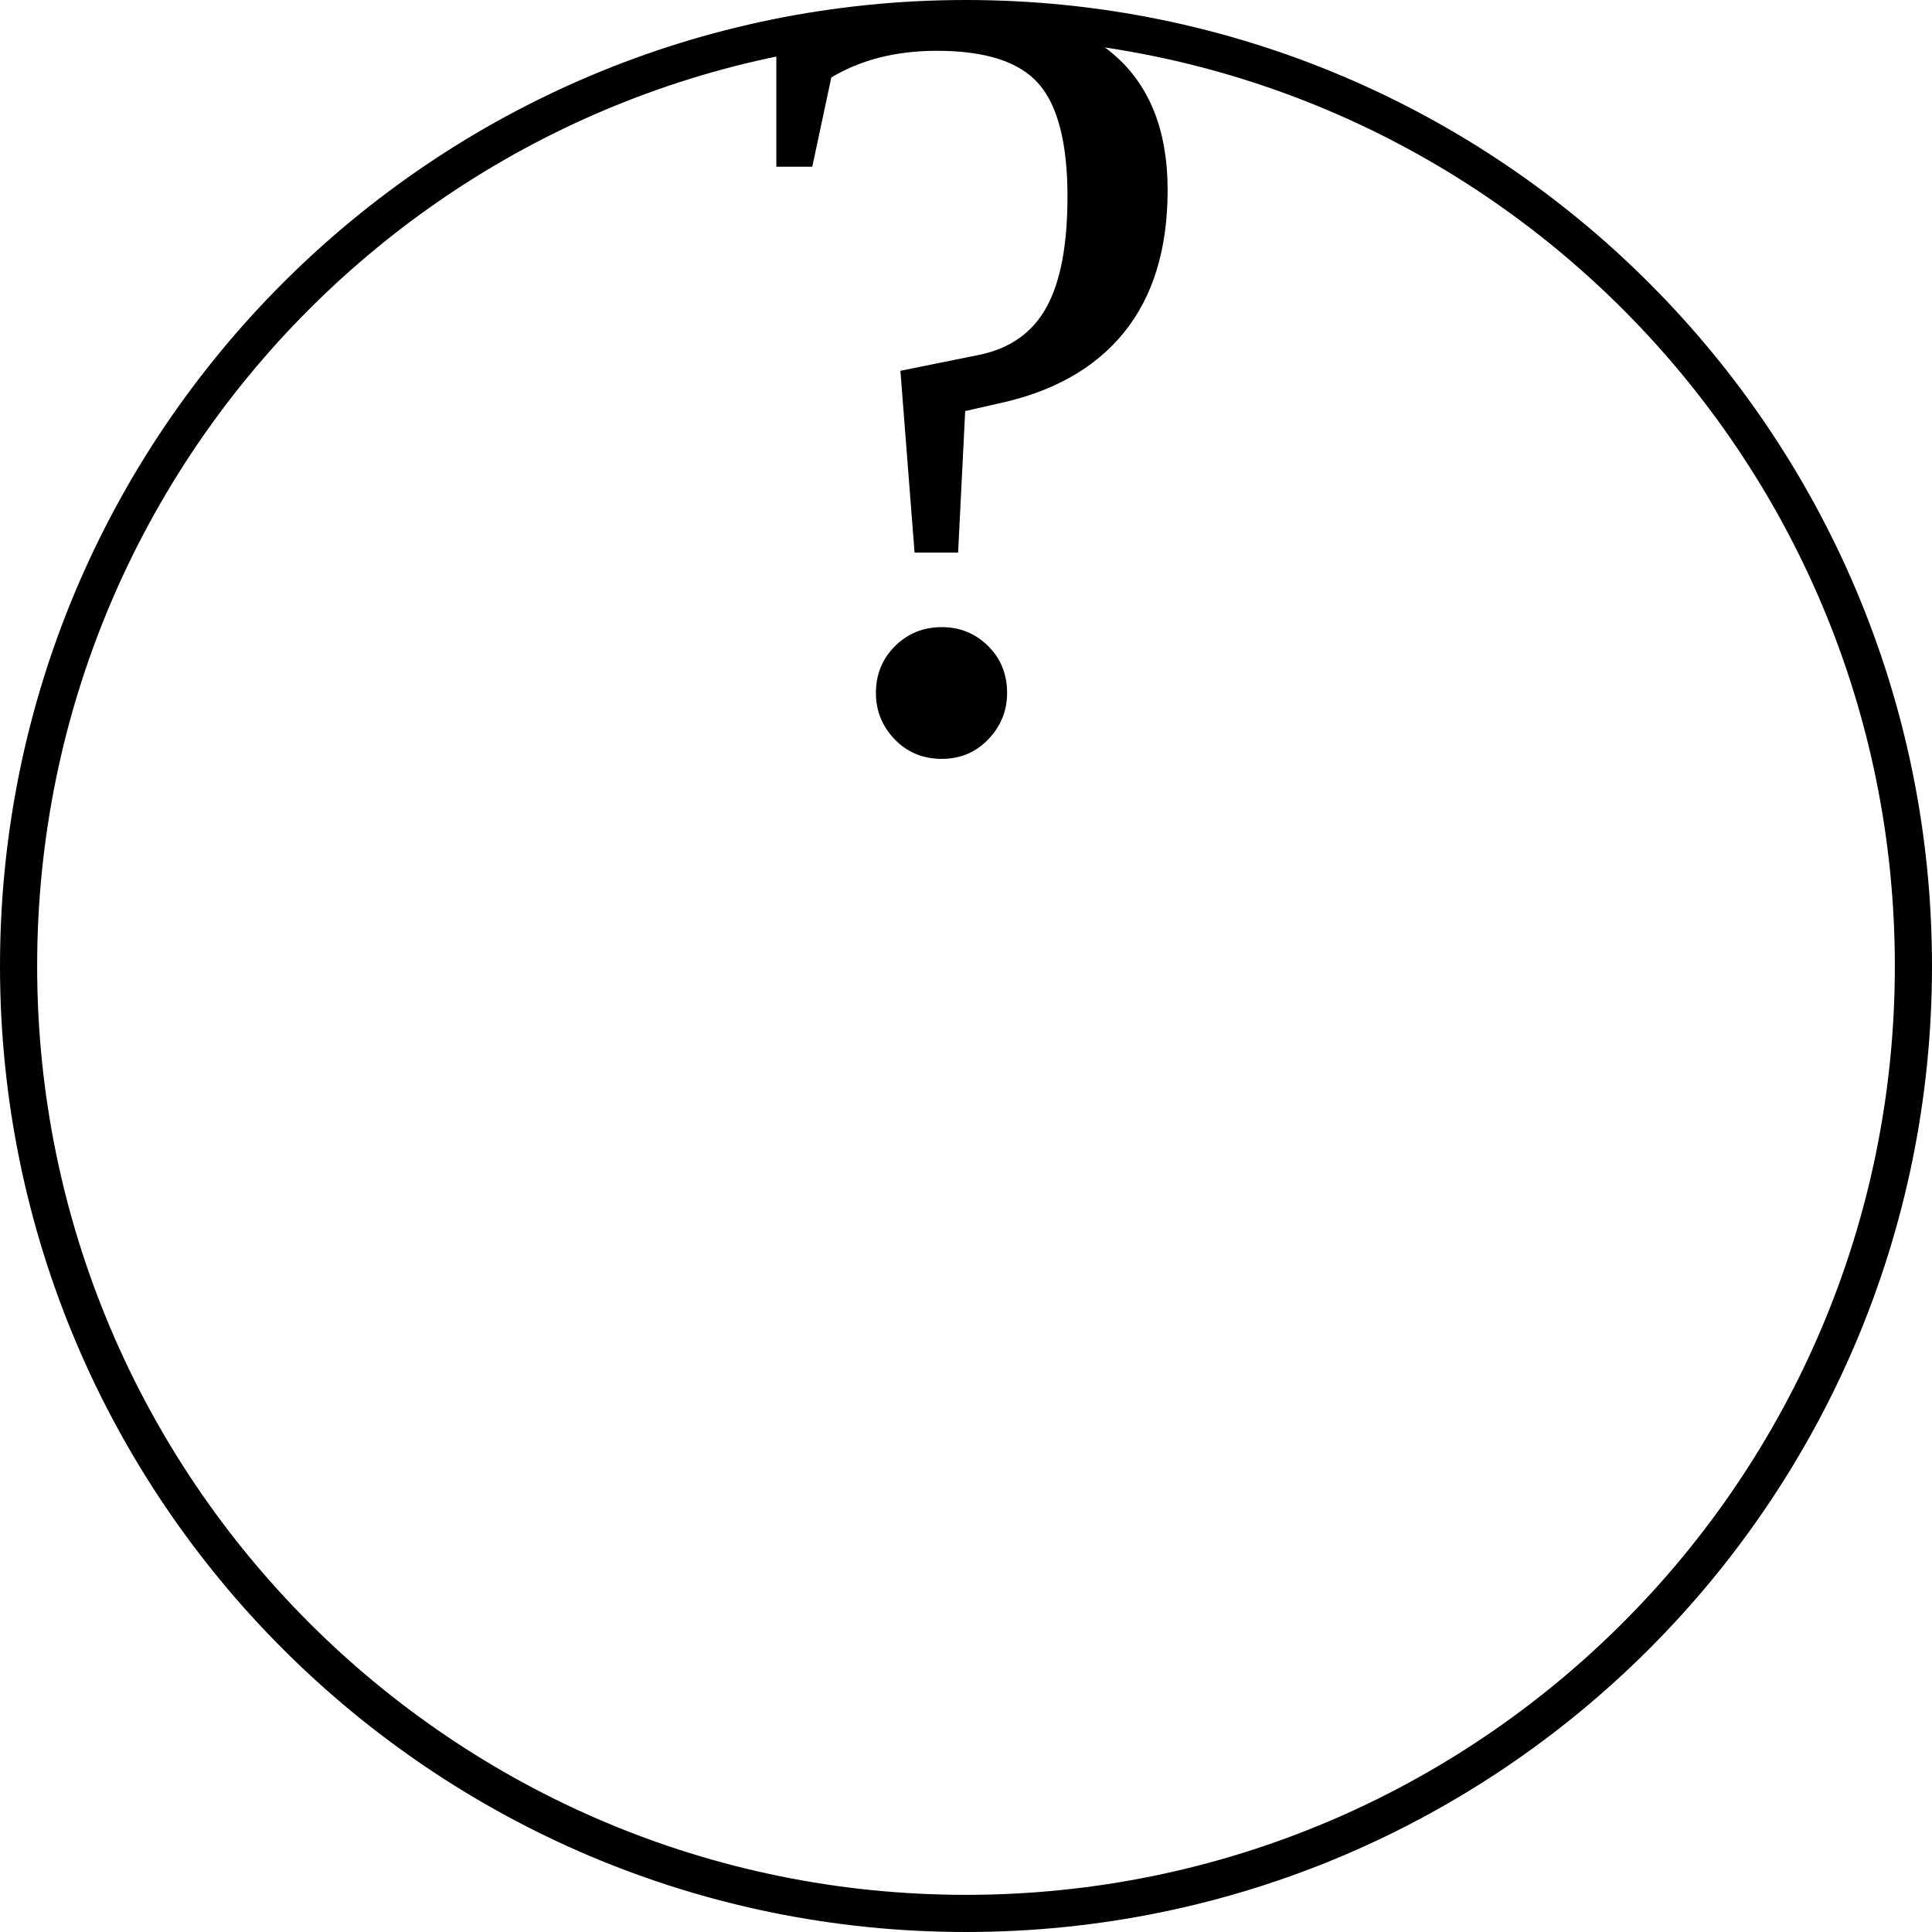
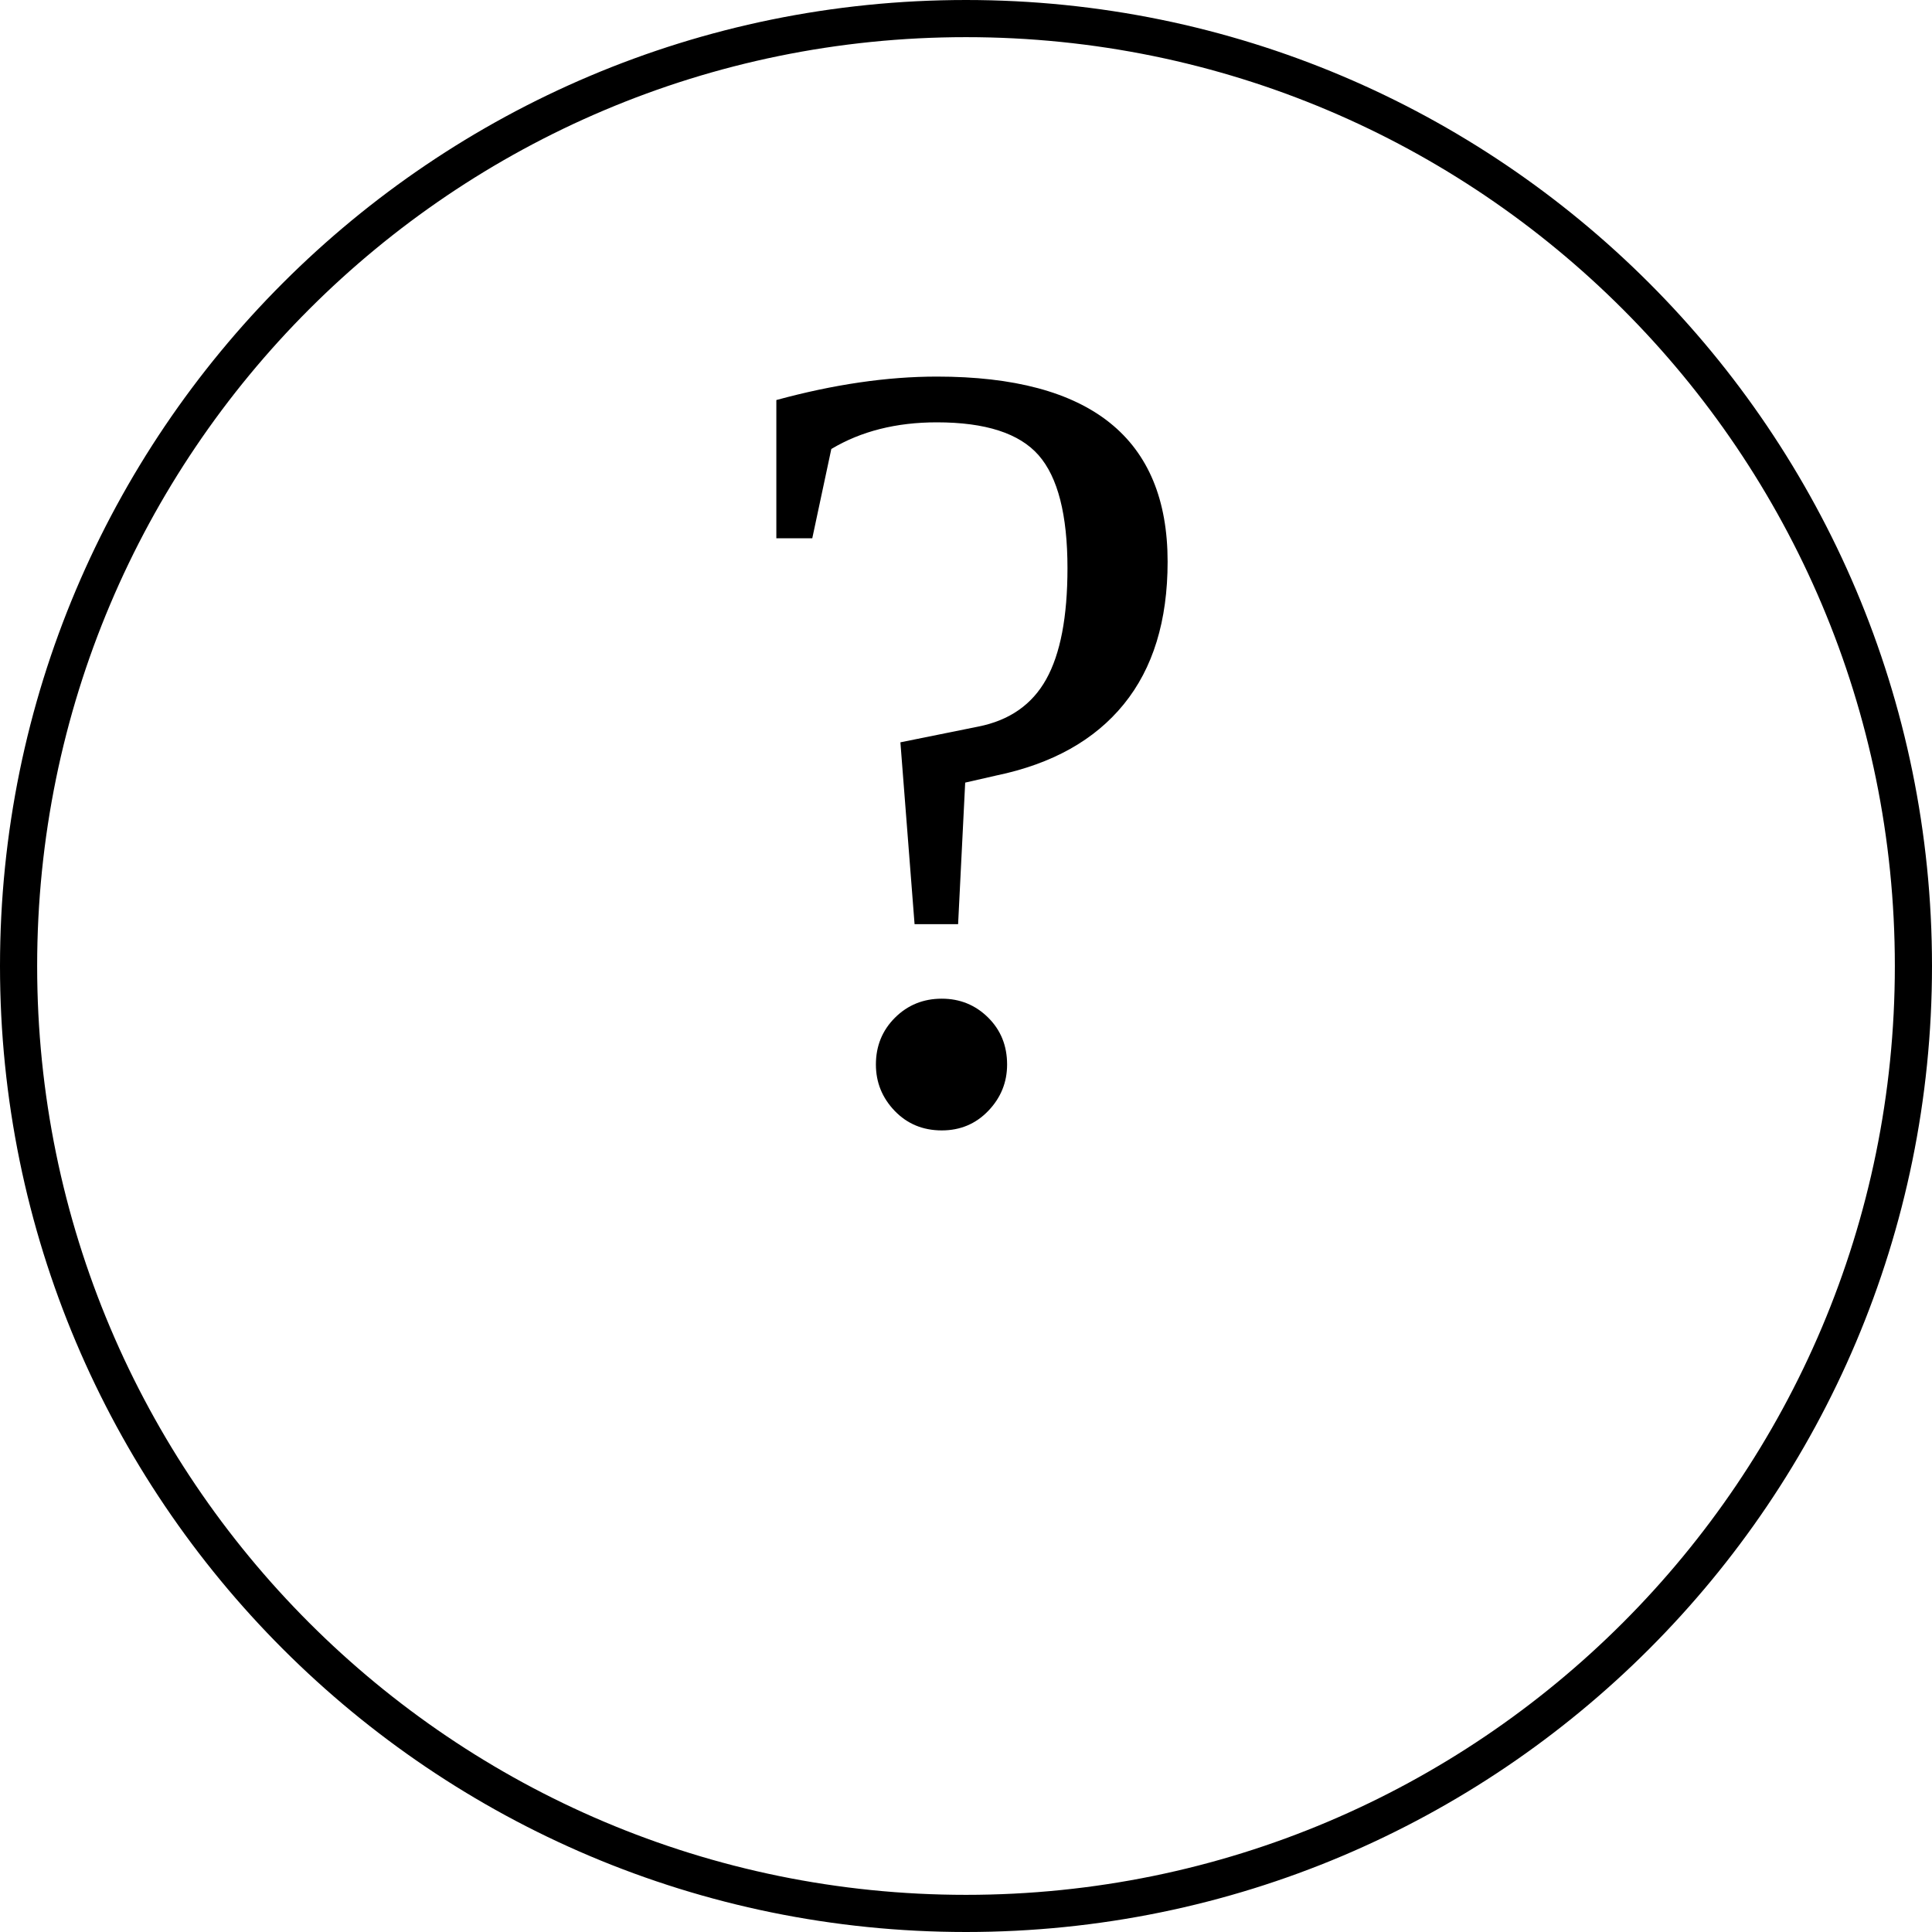
<svg xmlns="http://www.w3.org/2000/svg" width="520" height="520" viewbox="0 0 520 520">
  <circle cx="260" cy="260" r="255" stroke="#000" stroke-width="10" fill="none" />
-   <text x="260" y="200" font="Comic Sans MS" font-size="300" text-anchor="middle" font-color="#000">?</text>
+   <text x="260" y="300" font="Comic Sans MS" font-size="300" text-anchor="middle" font-color="#000">?</text>
</svg>
